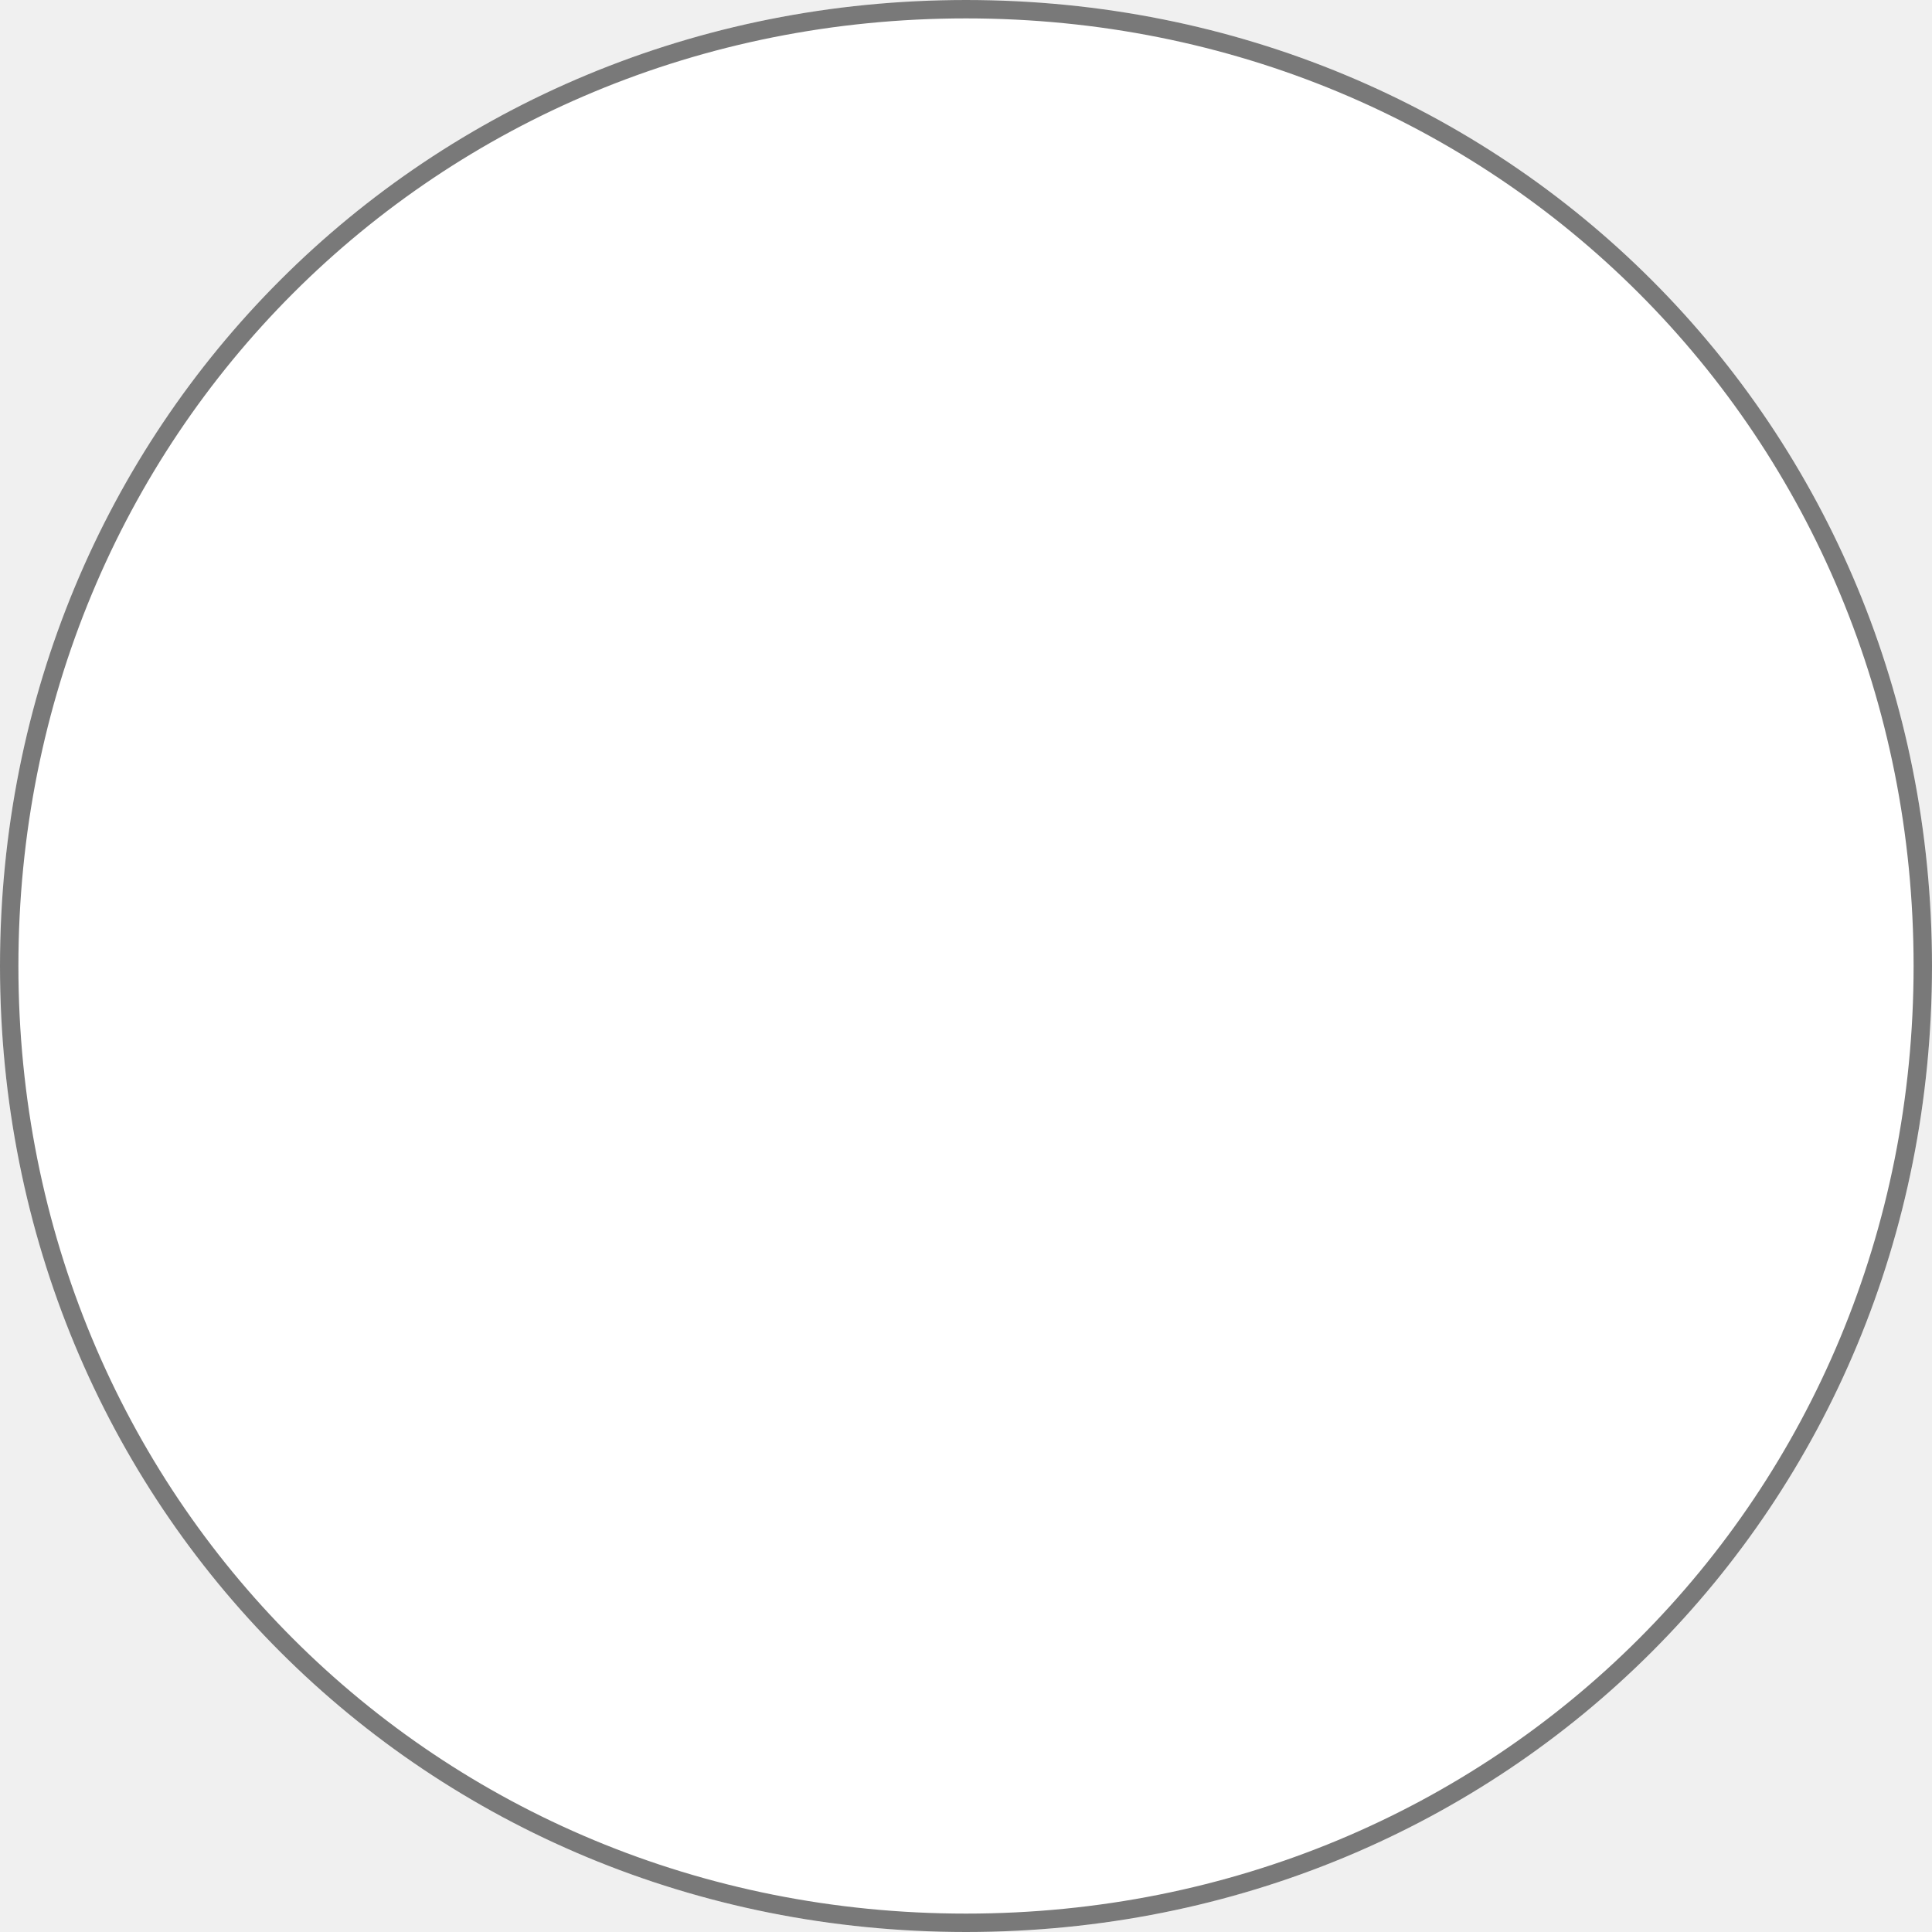
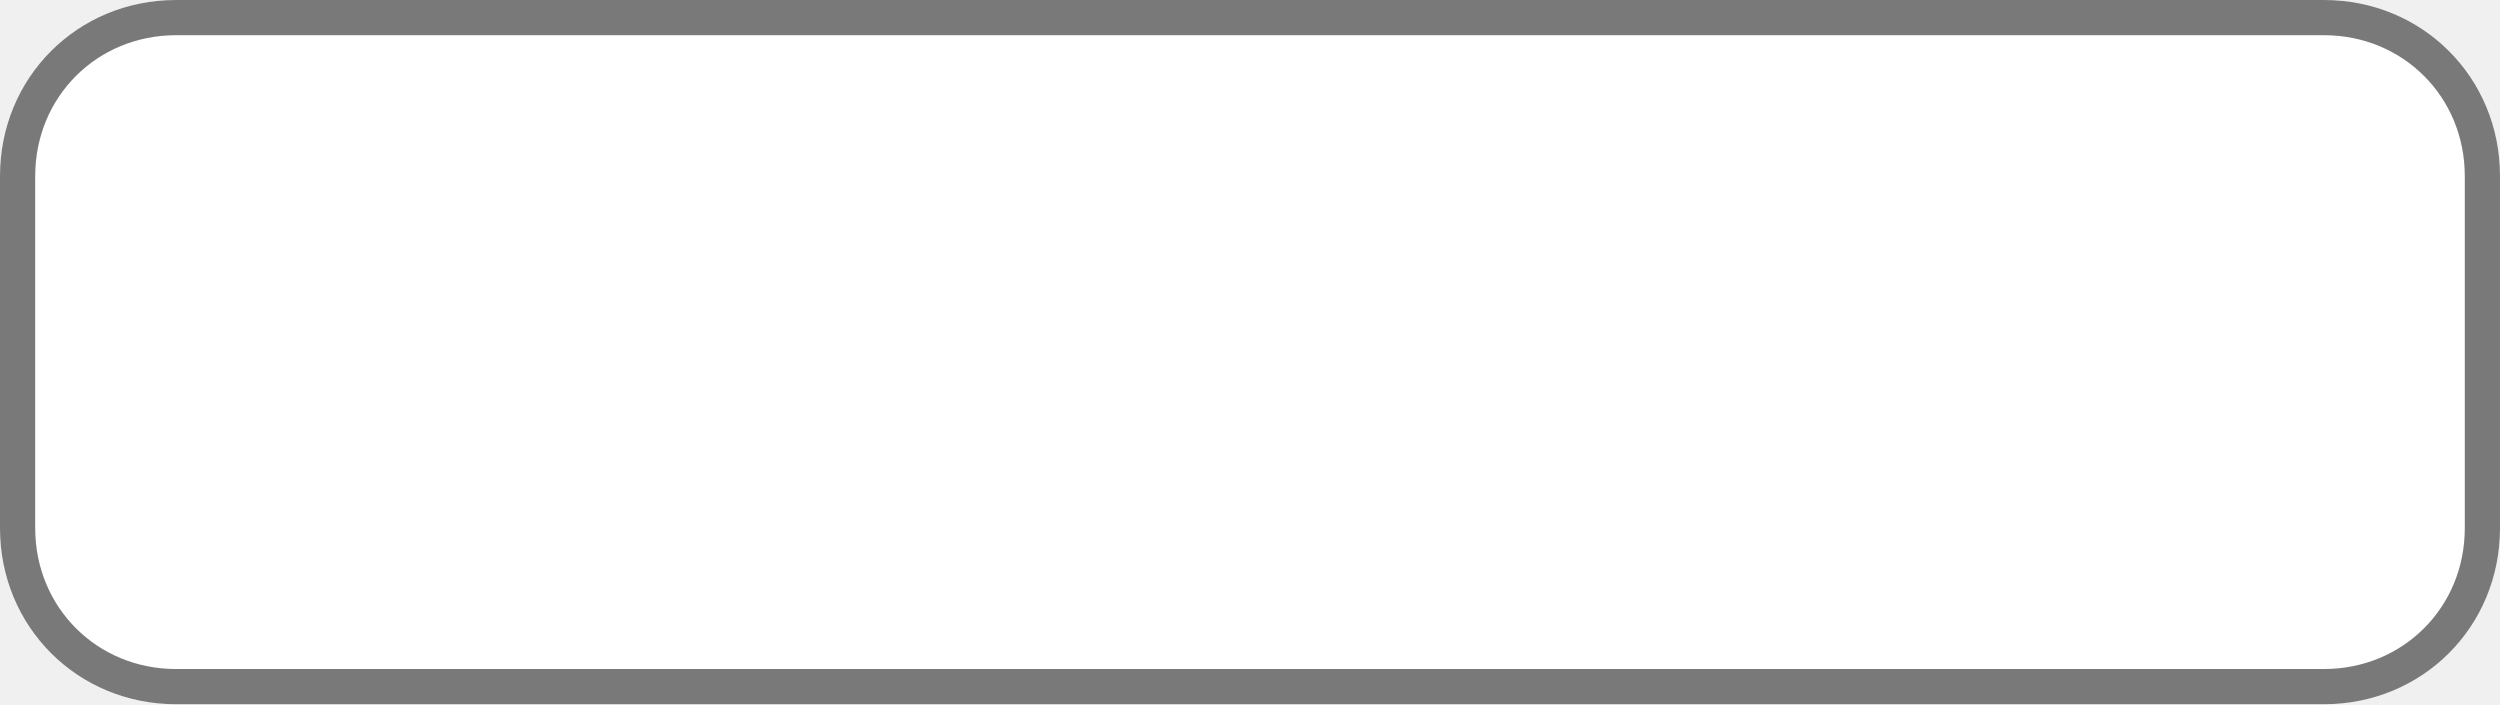
- <svg xmlns="http://www.w3.org/2000/svg" version="1.1" width="105px" height="105px">
-   <g transform="matrix(1 0 0 1 -520 -1270 )">
-     <path d="M 572.5 1270  C 601.9 1270  625 1293.1  625 1322.5  C 625 1351.9  601.9 1375  572.5 1375  C 543.1 1375  520 1351.9  520 1322.5  C 520 1293.1  543.1 1270  572.5 1270  Z " fill-rule="nonzero" fill="#ffffff" stroke="none" />
-     <path d="M 572.5 1270.5  C 601.62 1270.5  624.5 1293.38  624.5 1322.5  C 624.5 1351.62  601.62 1374.5  572.5 1374.5  C 543.38 1374.5  520.5 1351.62  520.5 1322.5  C 520.5 1293.38  543.38 1270.5  572.5 1270.5  Z " stroke-width="1" stroke="#797979" fill="none" />
+ <svg xmlns="http://www.w3.org/2000/svg" version="1.1" width="71px" height="20px">
+   <defs>
+     <mask fill="white" id="clip401">
+       <path d="M 0 15  L 0 5  C 0 2.2  2.2 0  5 0  L 66 0  C 68.8 0  71 2.2  71 5  L 71 15  C 71 17.8  68.8 20  66 20  L 47.745 20  L 5 20  C 2.2 20  0 17.8  0 15  Z " fill-rule="evenodd" />
+     </mask>
+   </defs>
+   <g transform="matrix(1 0 0 1 -705 -345 )">
+     <path d="M 0 15  L 0 5  C 0 2.2  2.2 0  5 0  L 66 0  C 68.8 0  71 2.2  71 5  L 71 15  C 71 17.8  68.8 20  66 20  L 47.745 20  L 5 20  C 2.2 20  0 17.8  0 15  Z " fill-rule="nonzero" fill="#ffffff" stroke="none" transform="matrix(1 0 0 1 705 345 )" />
+     <path d="M 0 15  L 0 5  C 0 2.2  2.2 0  5 0  L 66 0  C 68.8 0  71 2.2  71 5  L 71 15  C 71 17.8  68.8 20  66 20  L 47.745 20  L 5 20  C 2.2 20  0 17.8  0 15  Z " stroke-width="2" stroke="#797979" fill="none" transform="matrix(1 0 0 1 705 345 )" mask="url(#clip401)" />
  </g>
</svg>
